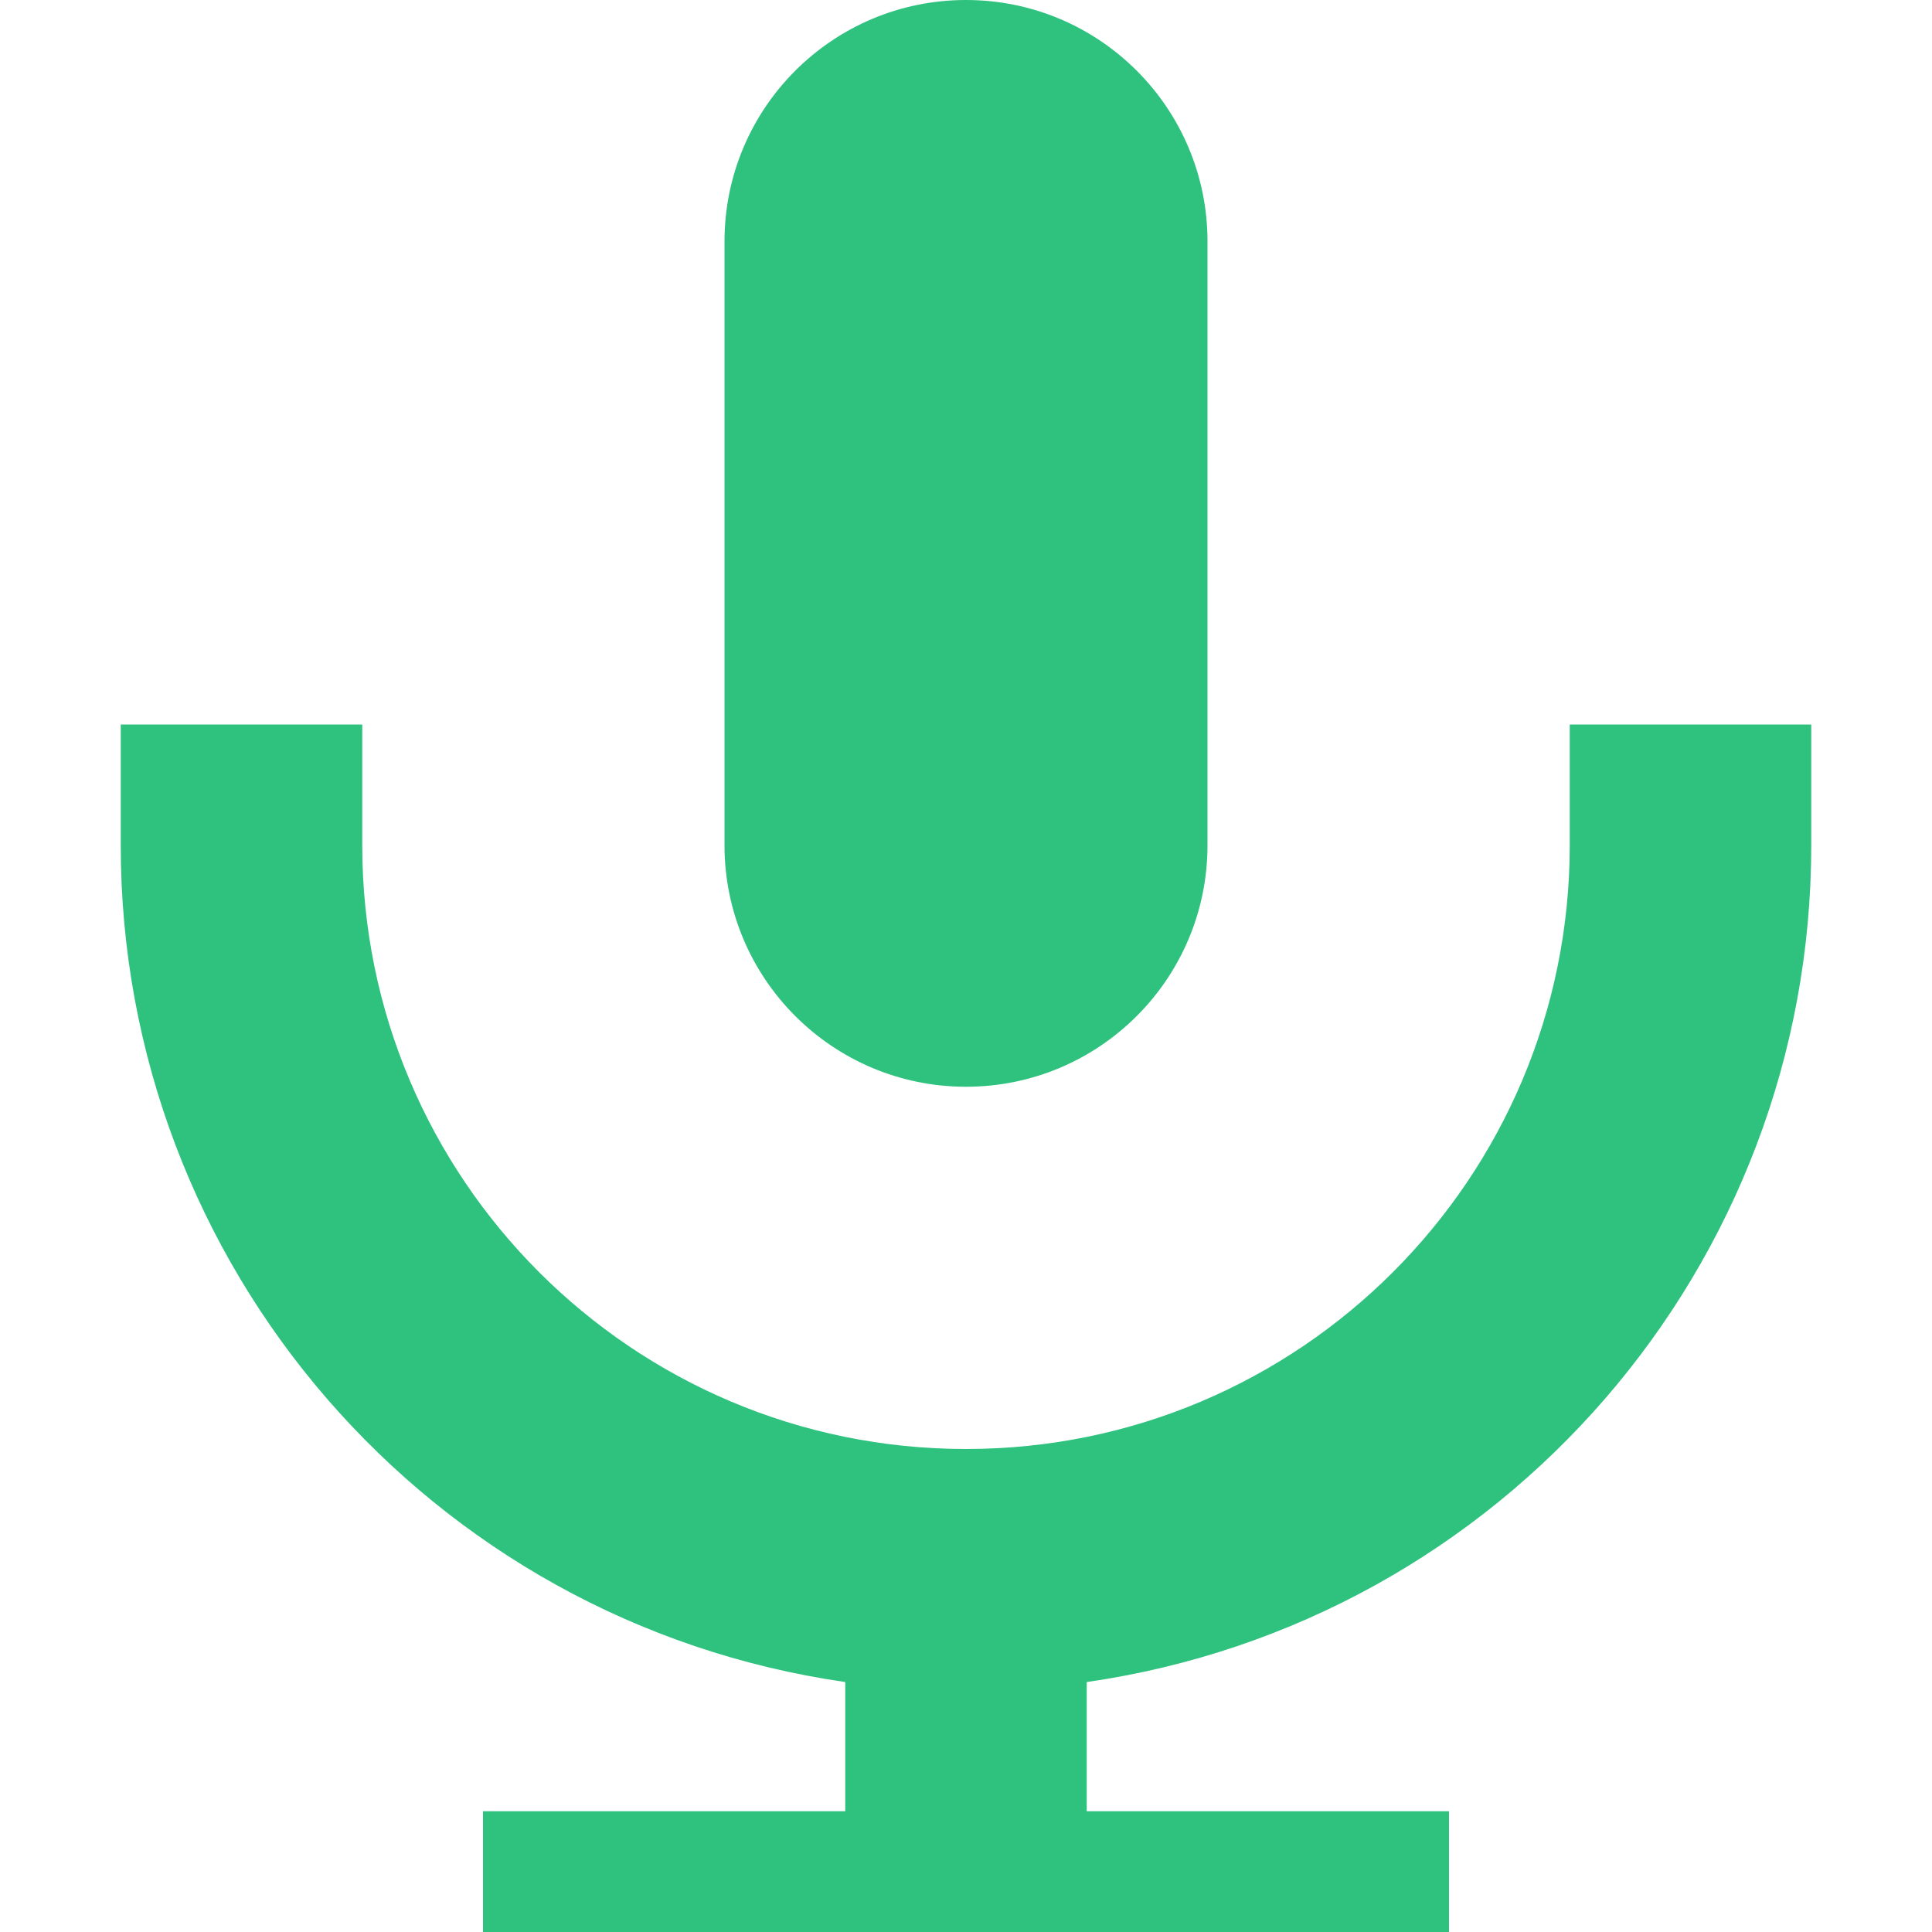
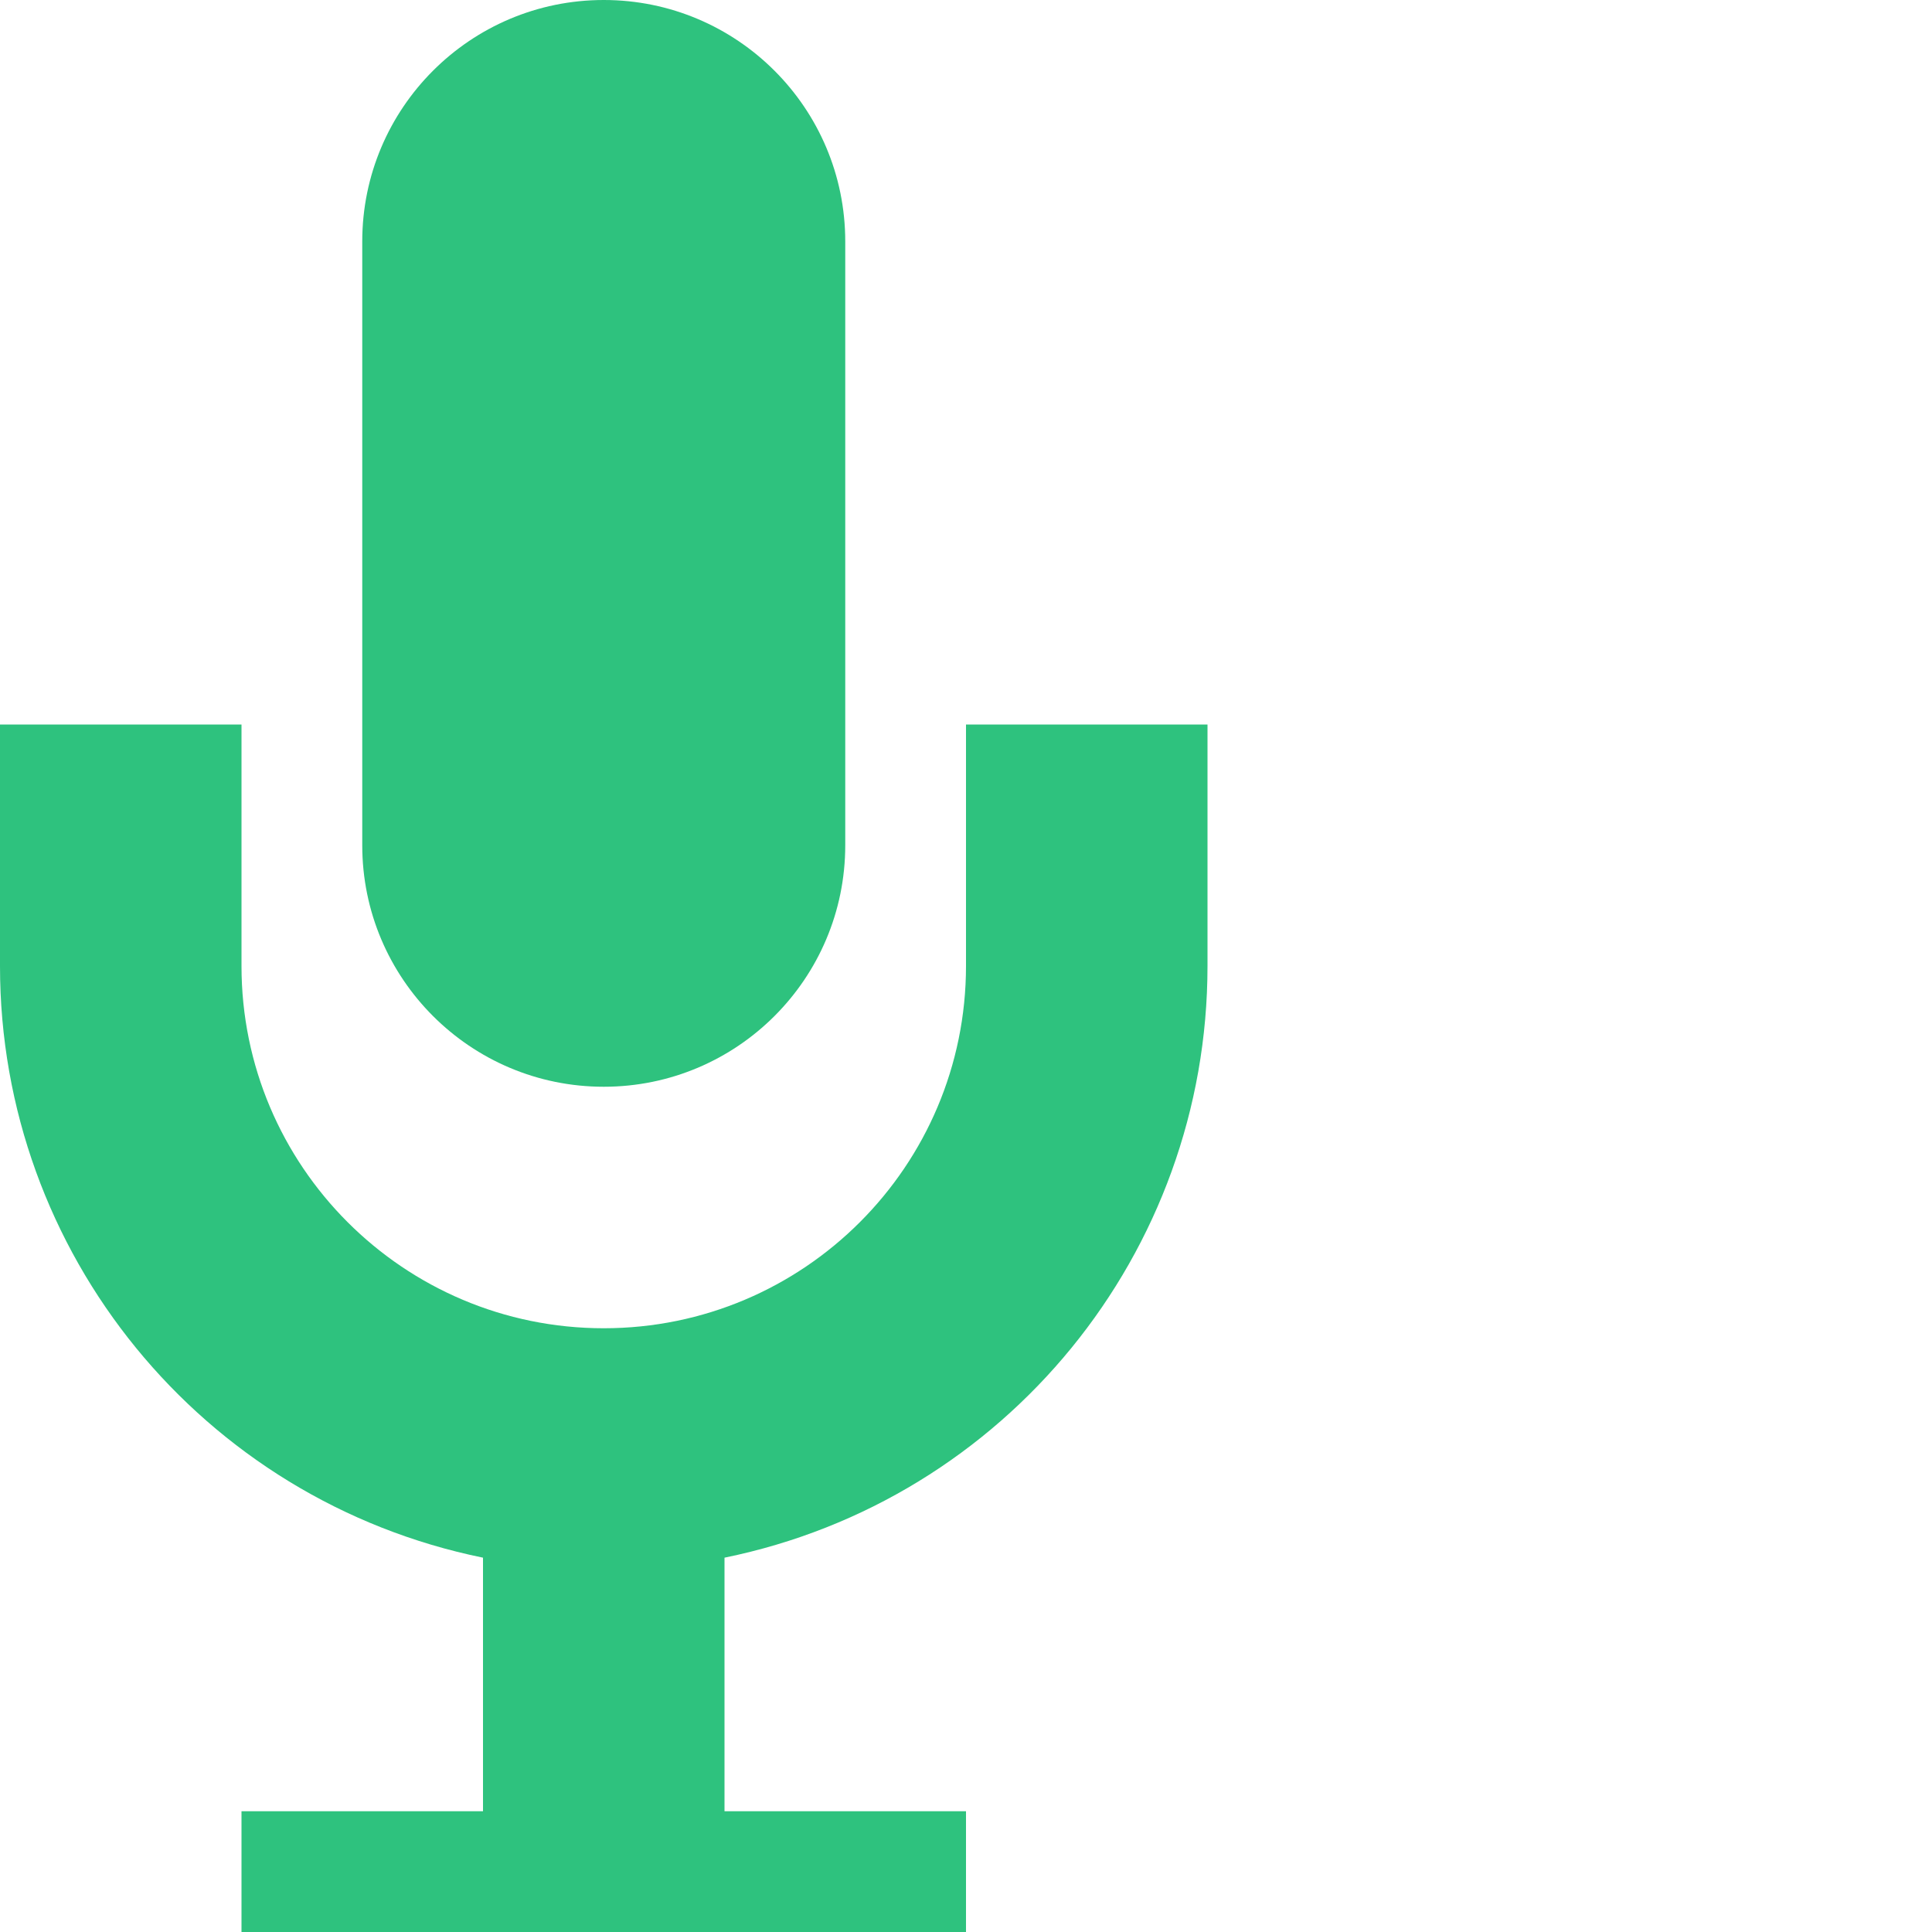
<svg xmlns="http://www.w3.org/2000/svg" width="16" height="16" viewBox="0 0 16 16" fill="#2ec27e">
-   <rect x="6" y="0" width="4" height="9" rx="2" />
-   <path d="M1 6h2v1a5 5 0 0 0 10 0V6h2v1a7 7 0 0 1-6 6.93V15h3v1H4v-1h3v-1.07A7 7 0 0 1 1 7Z" />
+   <rect x="3" y="0" width="4" height="9" rx="2" />
+   <path d="M0 6h2v2a3 3 0 0 0 6 0V6h2v2a5 5 0 0 1-4 4.9V15h2v1H2v-1h2v-2.1A5 5 0 0 1 0 8Z" />
</svg>
